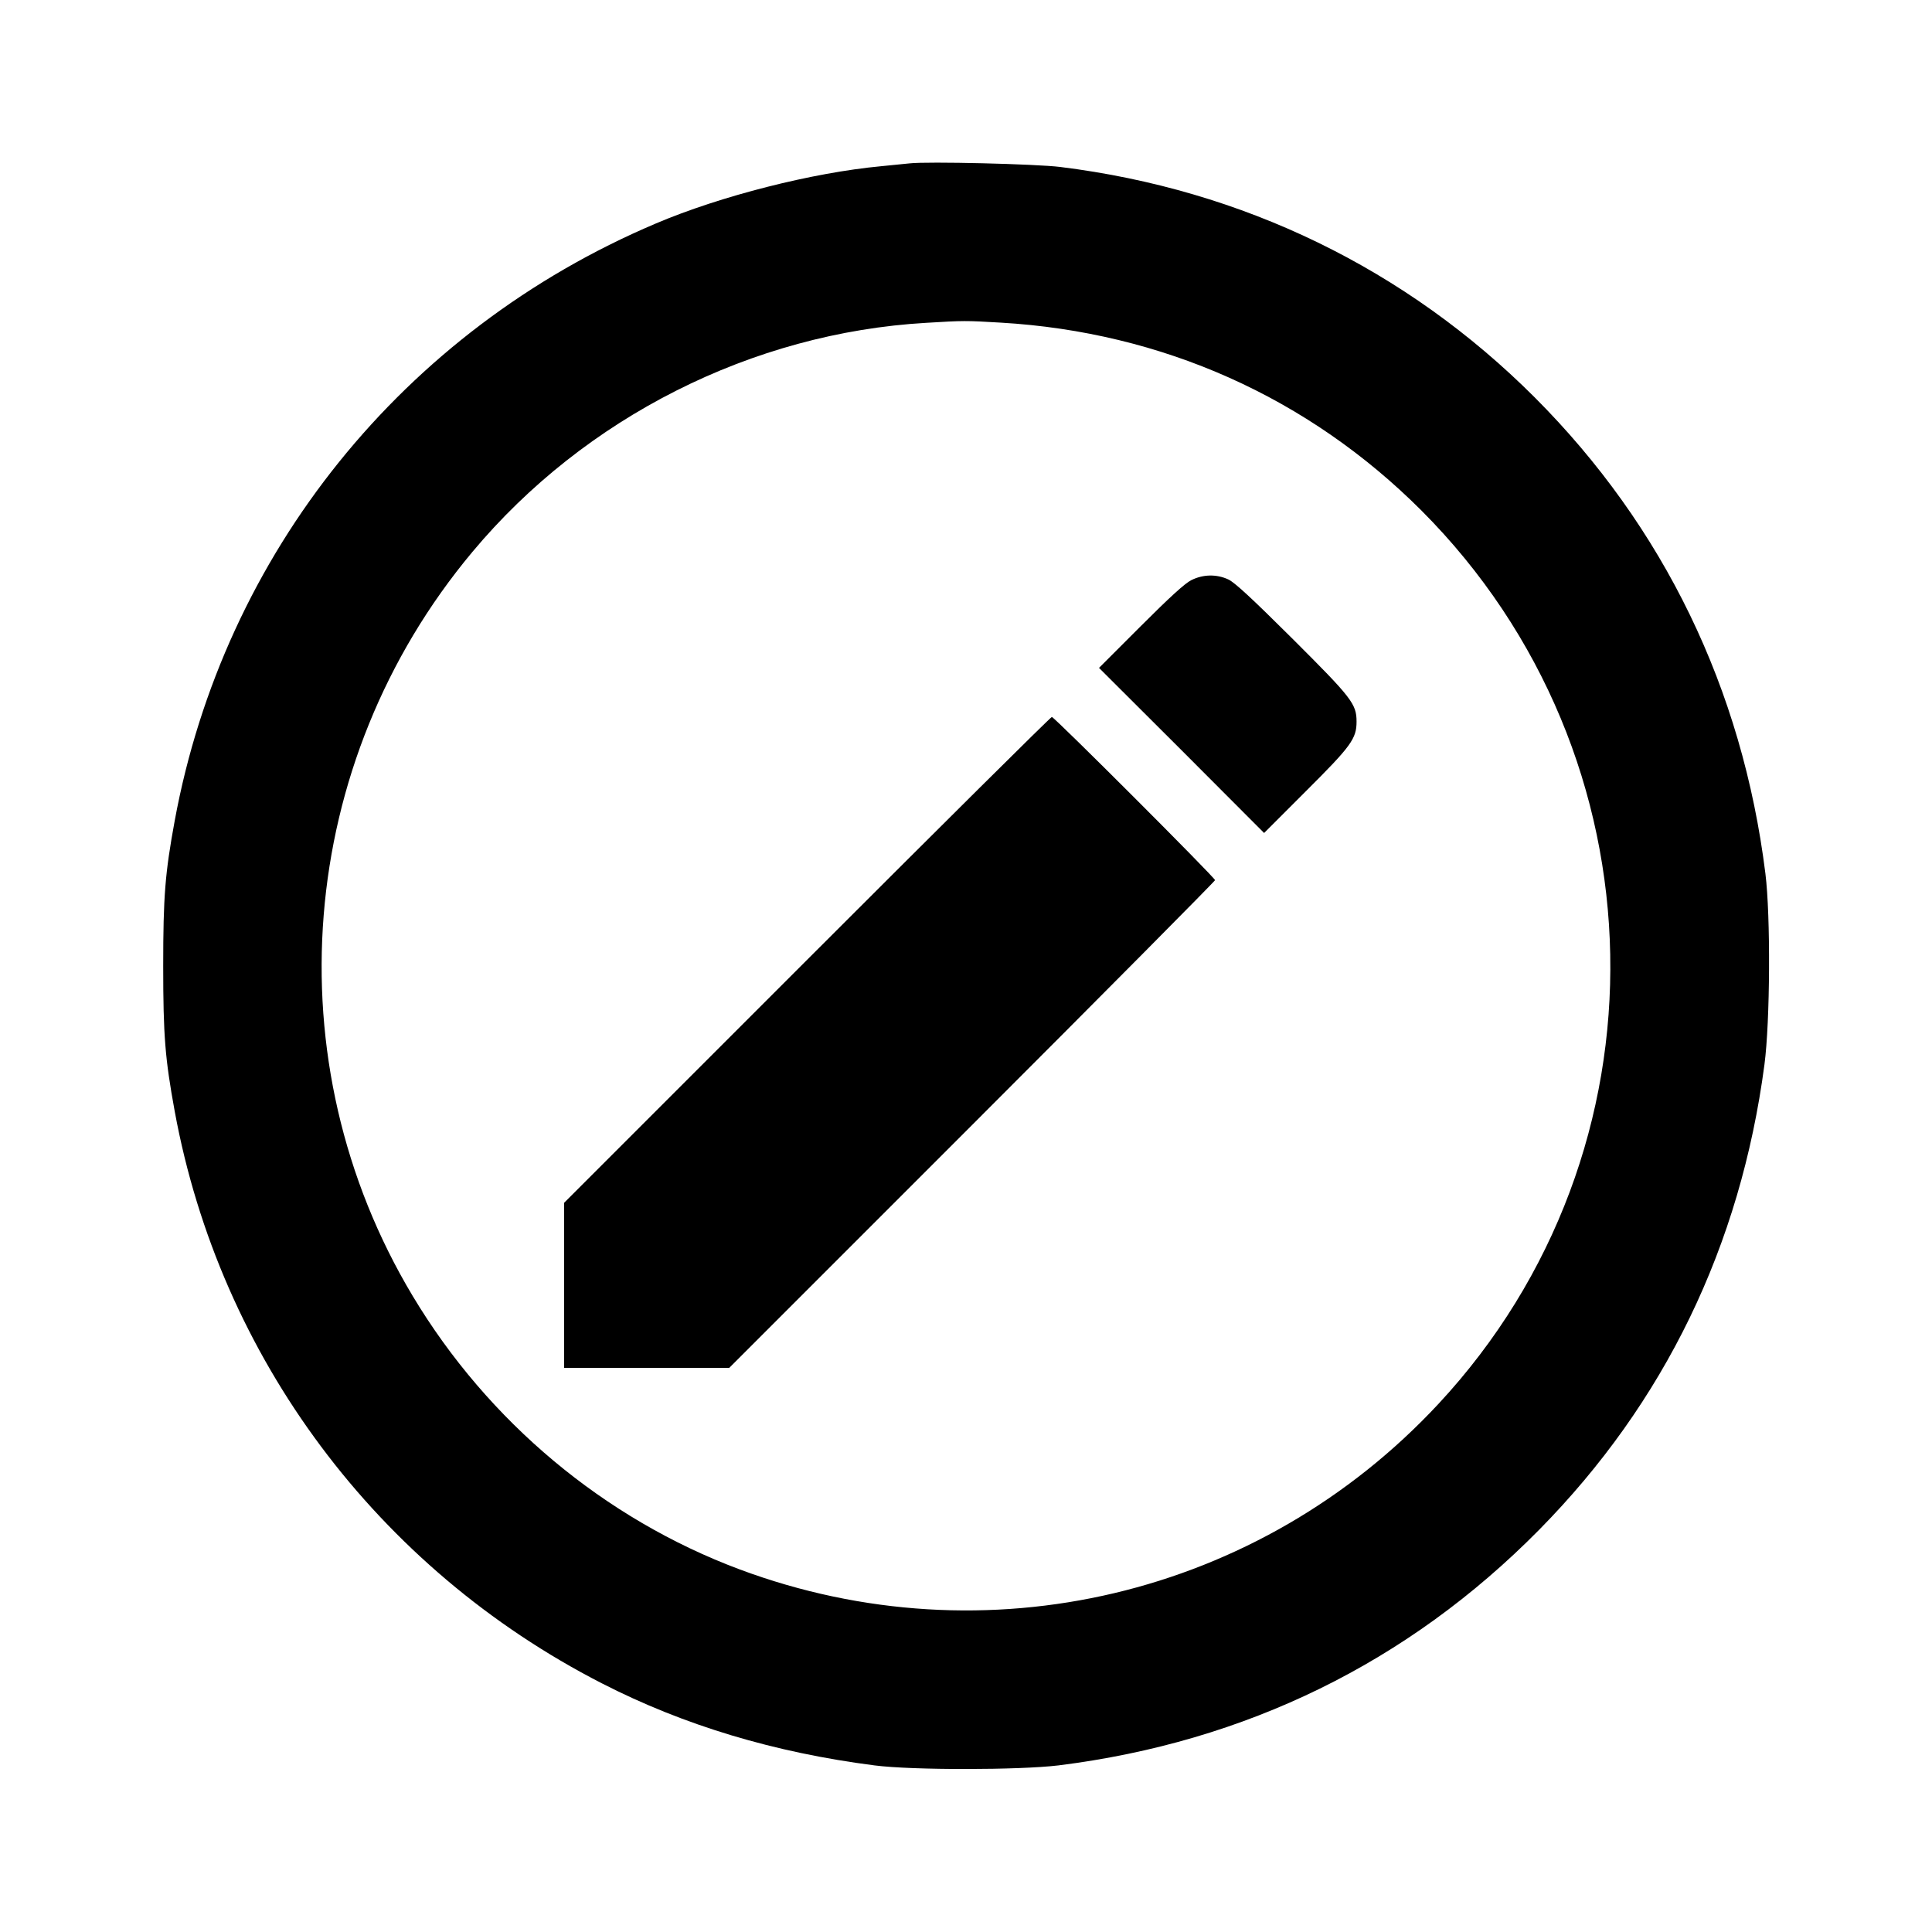
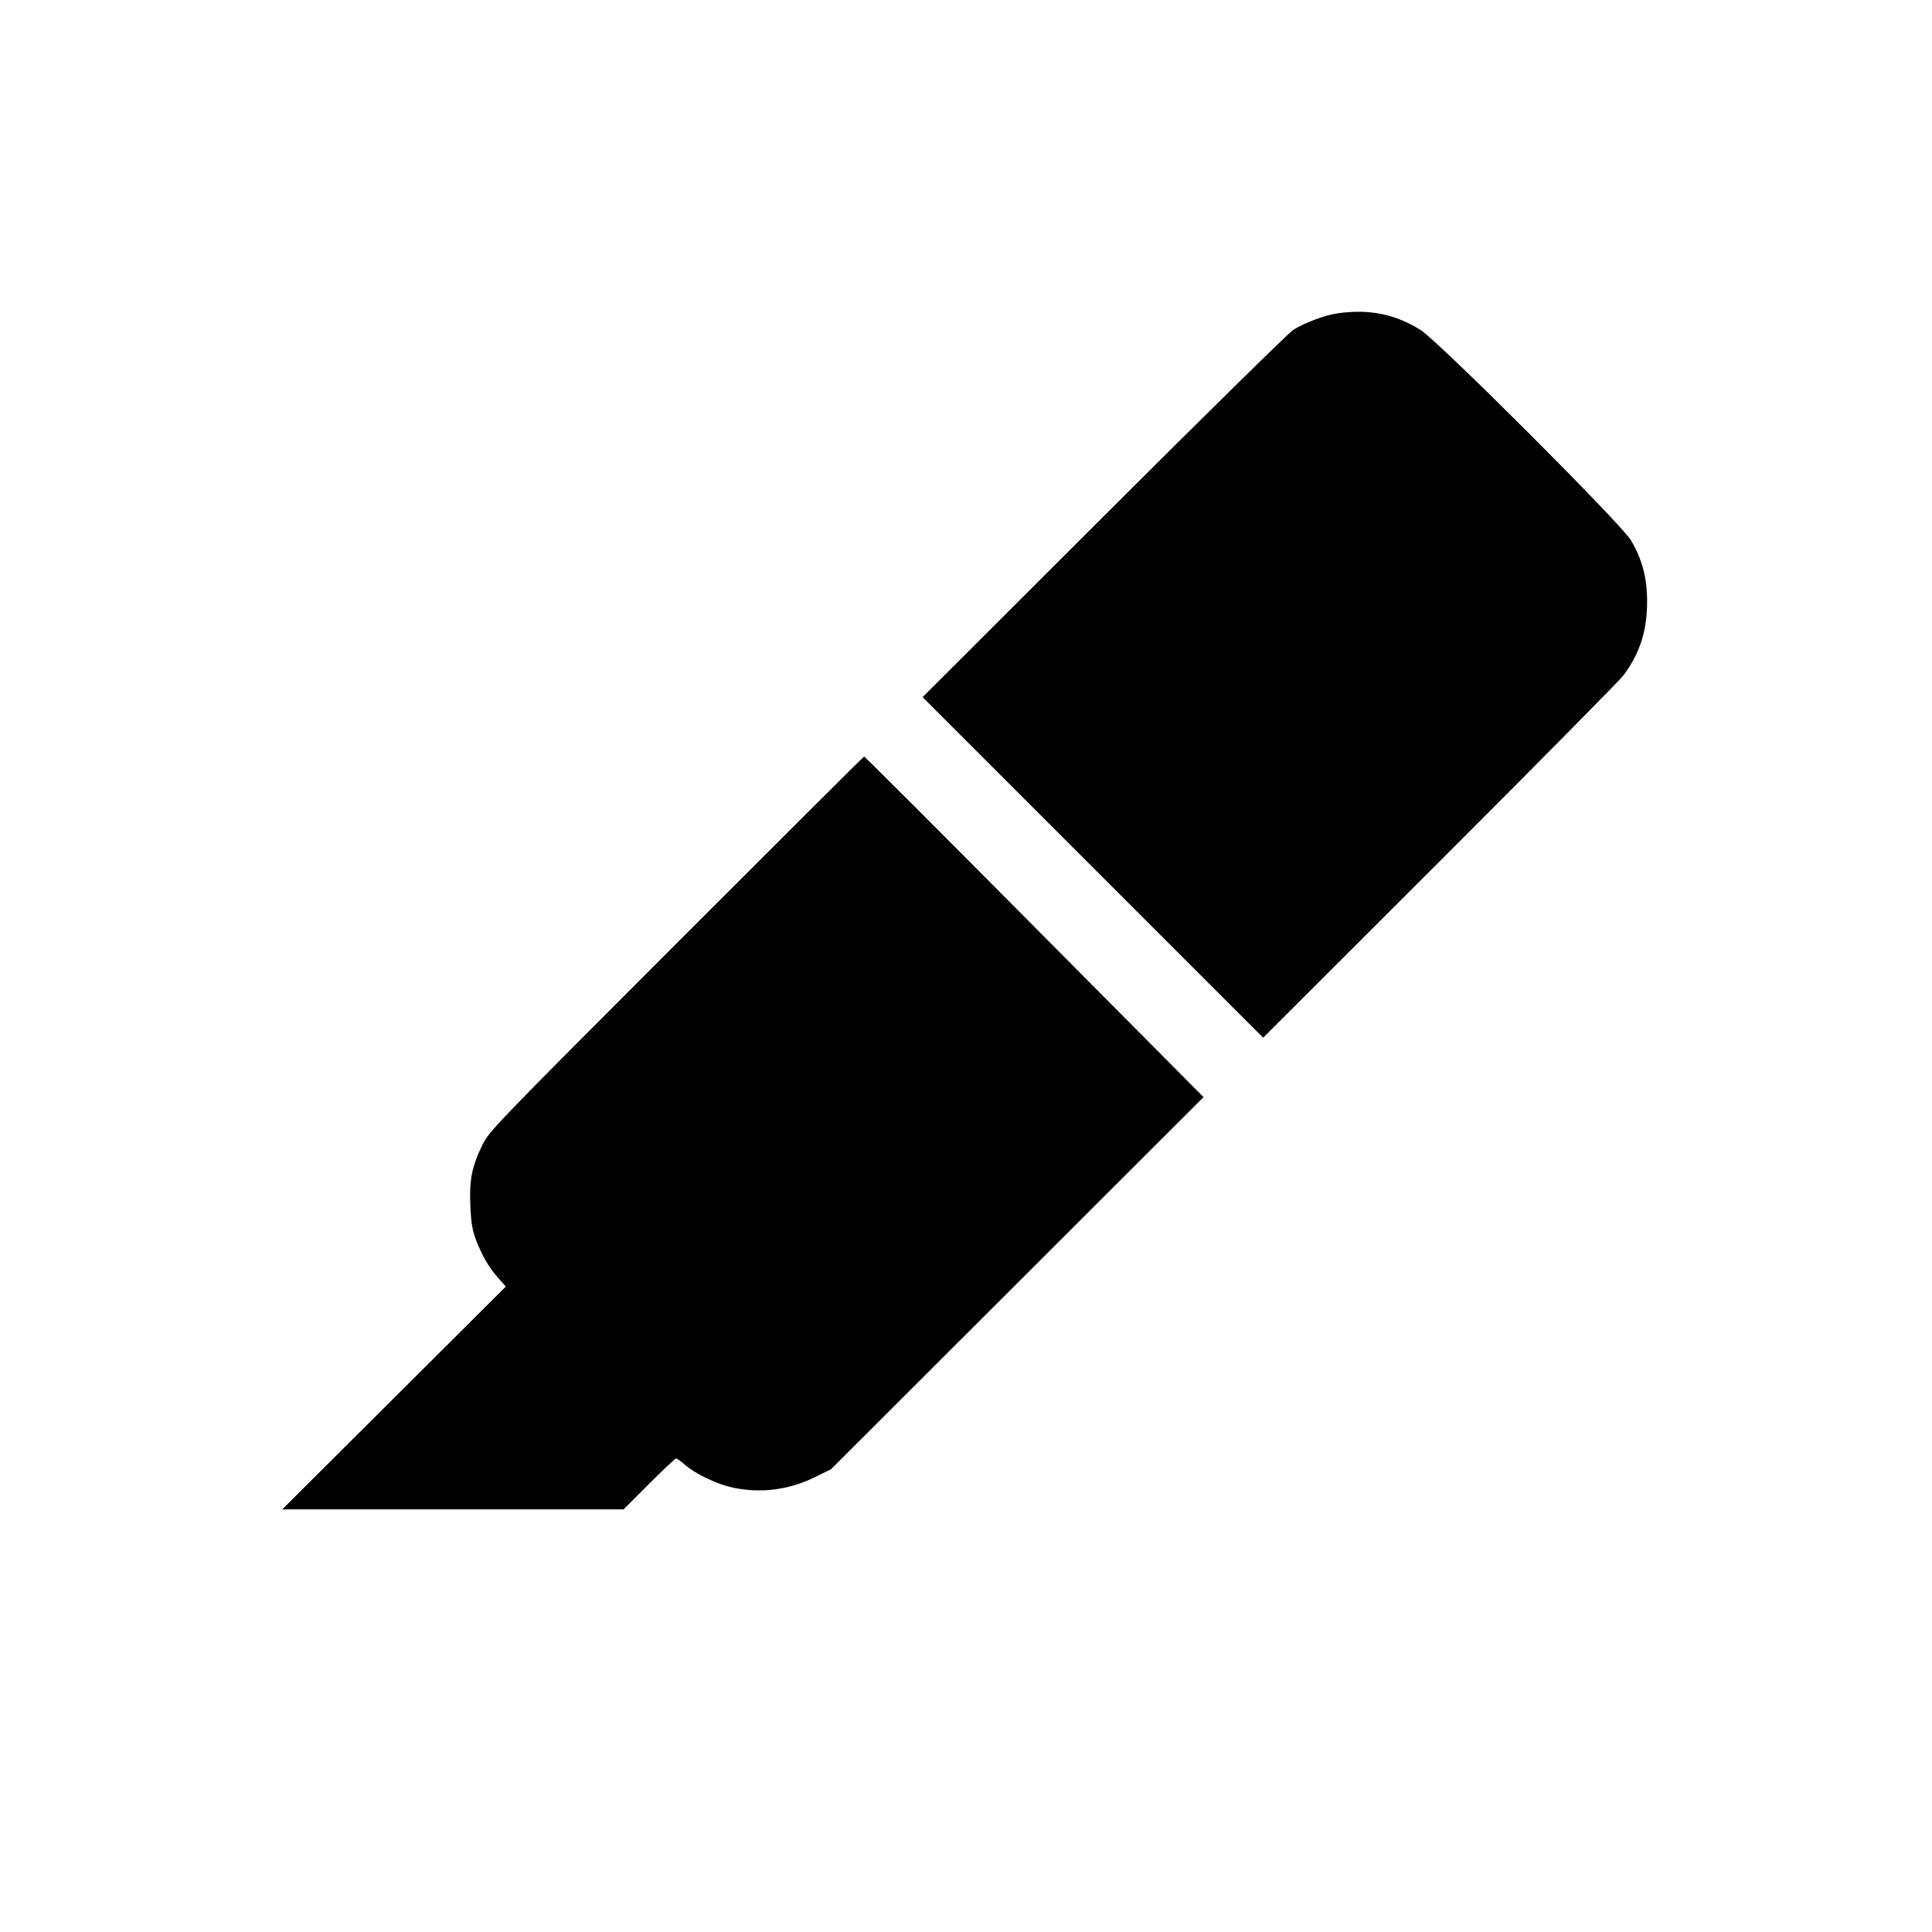
<svg xmlns="http://www.w3.org/2000/svg" version="1.0" width="1024pt" height="1024pt" viewBox="0 0 1024 1024" preserveAspectRatio="xMidYMid meet">
  <g transform="translate(0,1024) scale(0.1,-0.1)" fill="#000000" stroke="none">
-     <path d="M4820 9374 c-19 -2 -87 -9 -150 -15 -364 -34 -852 -158 -1195 -304 -1337 -567 -2288 -1748 -2549 -3165 -51 -278 -61 -400 -61 -770 0 -370 10 -491 61 -770 240 -1306 1074 -2422 2264 -3032 435 -223 915 -367 1445 -435 201 -26 768 -25 975 0 993 124 1853 545 2547 1248 665 674 1068 1505 1195 2467 30 228 33 787 5 1012 -122 979 -539 1839 -1223 2524 -681 681 -1546 1101 -2514 1221 -127 16 -706 30 -800 19z m484 -844 c856 -50 1630 -396 2230 -996 1299 -1302 1339 -3393 90 -4735 -949 -1020 -2401 -1363 -3704 -877 -717 268 -1333 783 -1732 1448 -746 1243 -619 2827 316 3945 596 713 1483 1161 2406 1214 197 12 209 12 394 1z" />
-     <path d="M6314 7165 c-34 -17 -114 -90 -269 -245 l-220 -220 438 -437 437 -438 220 220 c242 241 270 280 270 370 0 94 -24 125 -342 442 -214 213 -305 297 -338 312 -63 29 -134 27 -196 -4z" />
-     <path d="M4277 5152 l-1287 -1287 0 -438 0 -437 438 0 437 0 1288 1288 c708 708 1287 1292 1287 1297 0 13 -852 865 -865 865 -6 0 -589 -579 -1298 -1288z" />
+     <path d="M7088 8579 c-64 -9 -172 -49 -233 -87 -22 -13 -473 -457 -1003 -986 l-962 -961 902 -902 903 -903 938 937 c516 516 954 959 972 984 87 117 125 236 125 392 0 124 -26 223 -86 324 -52 87 -1026 1061 -1116 1115 -138 85 -274 111 -440 87z" />
+     <path d="M3584 5238 c-963 -964 -993 -995 -1028 -1068 -56 -116 -69 -185 -63 -320 4 -91 10 -129 30 -182 33 -85 67 -144 118 -202 l40 -45 -593 -591 -592 -590 904 0 905 0 135 135 c74 74 139 135 143 135 5 0 28 -16 50 -36 58 -49 169 -101 252 -119 149 -31 296 -12 435 56 l85 42 987 986 987 986 -897 903 c-493 497 -899 903 -902 902 -3 0 -451 -447 -996 -992z" />
  </g>
</svg>
